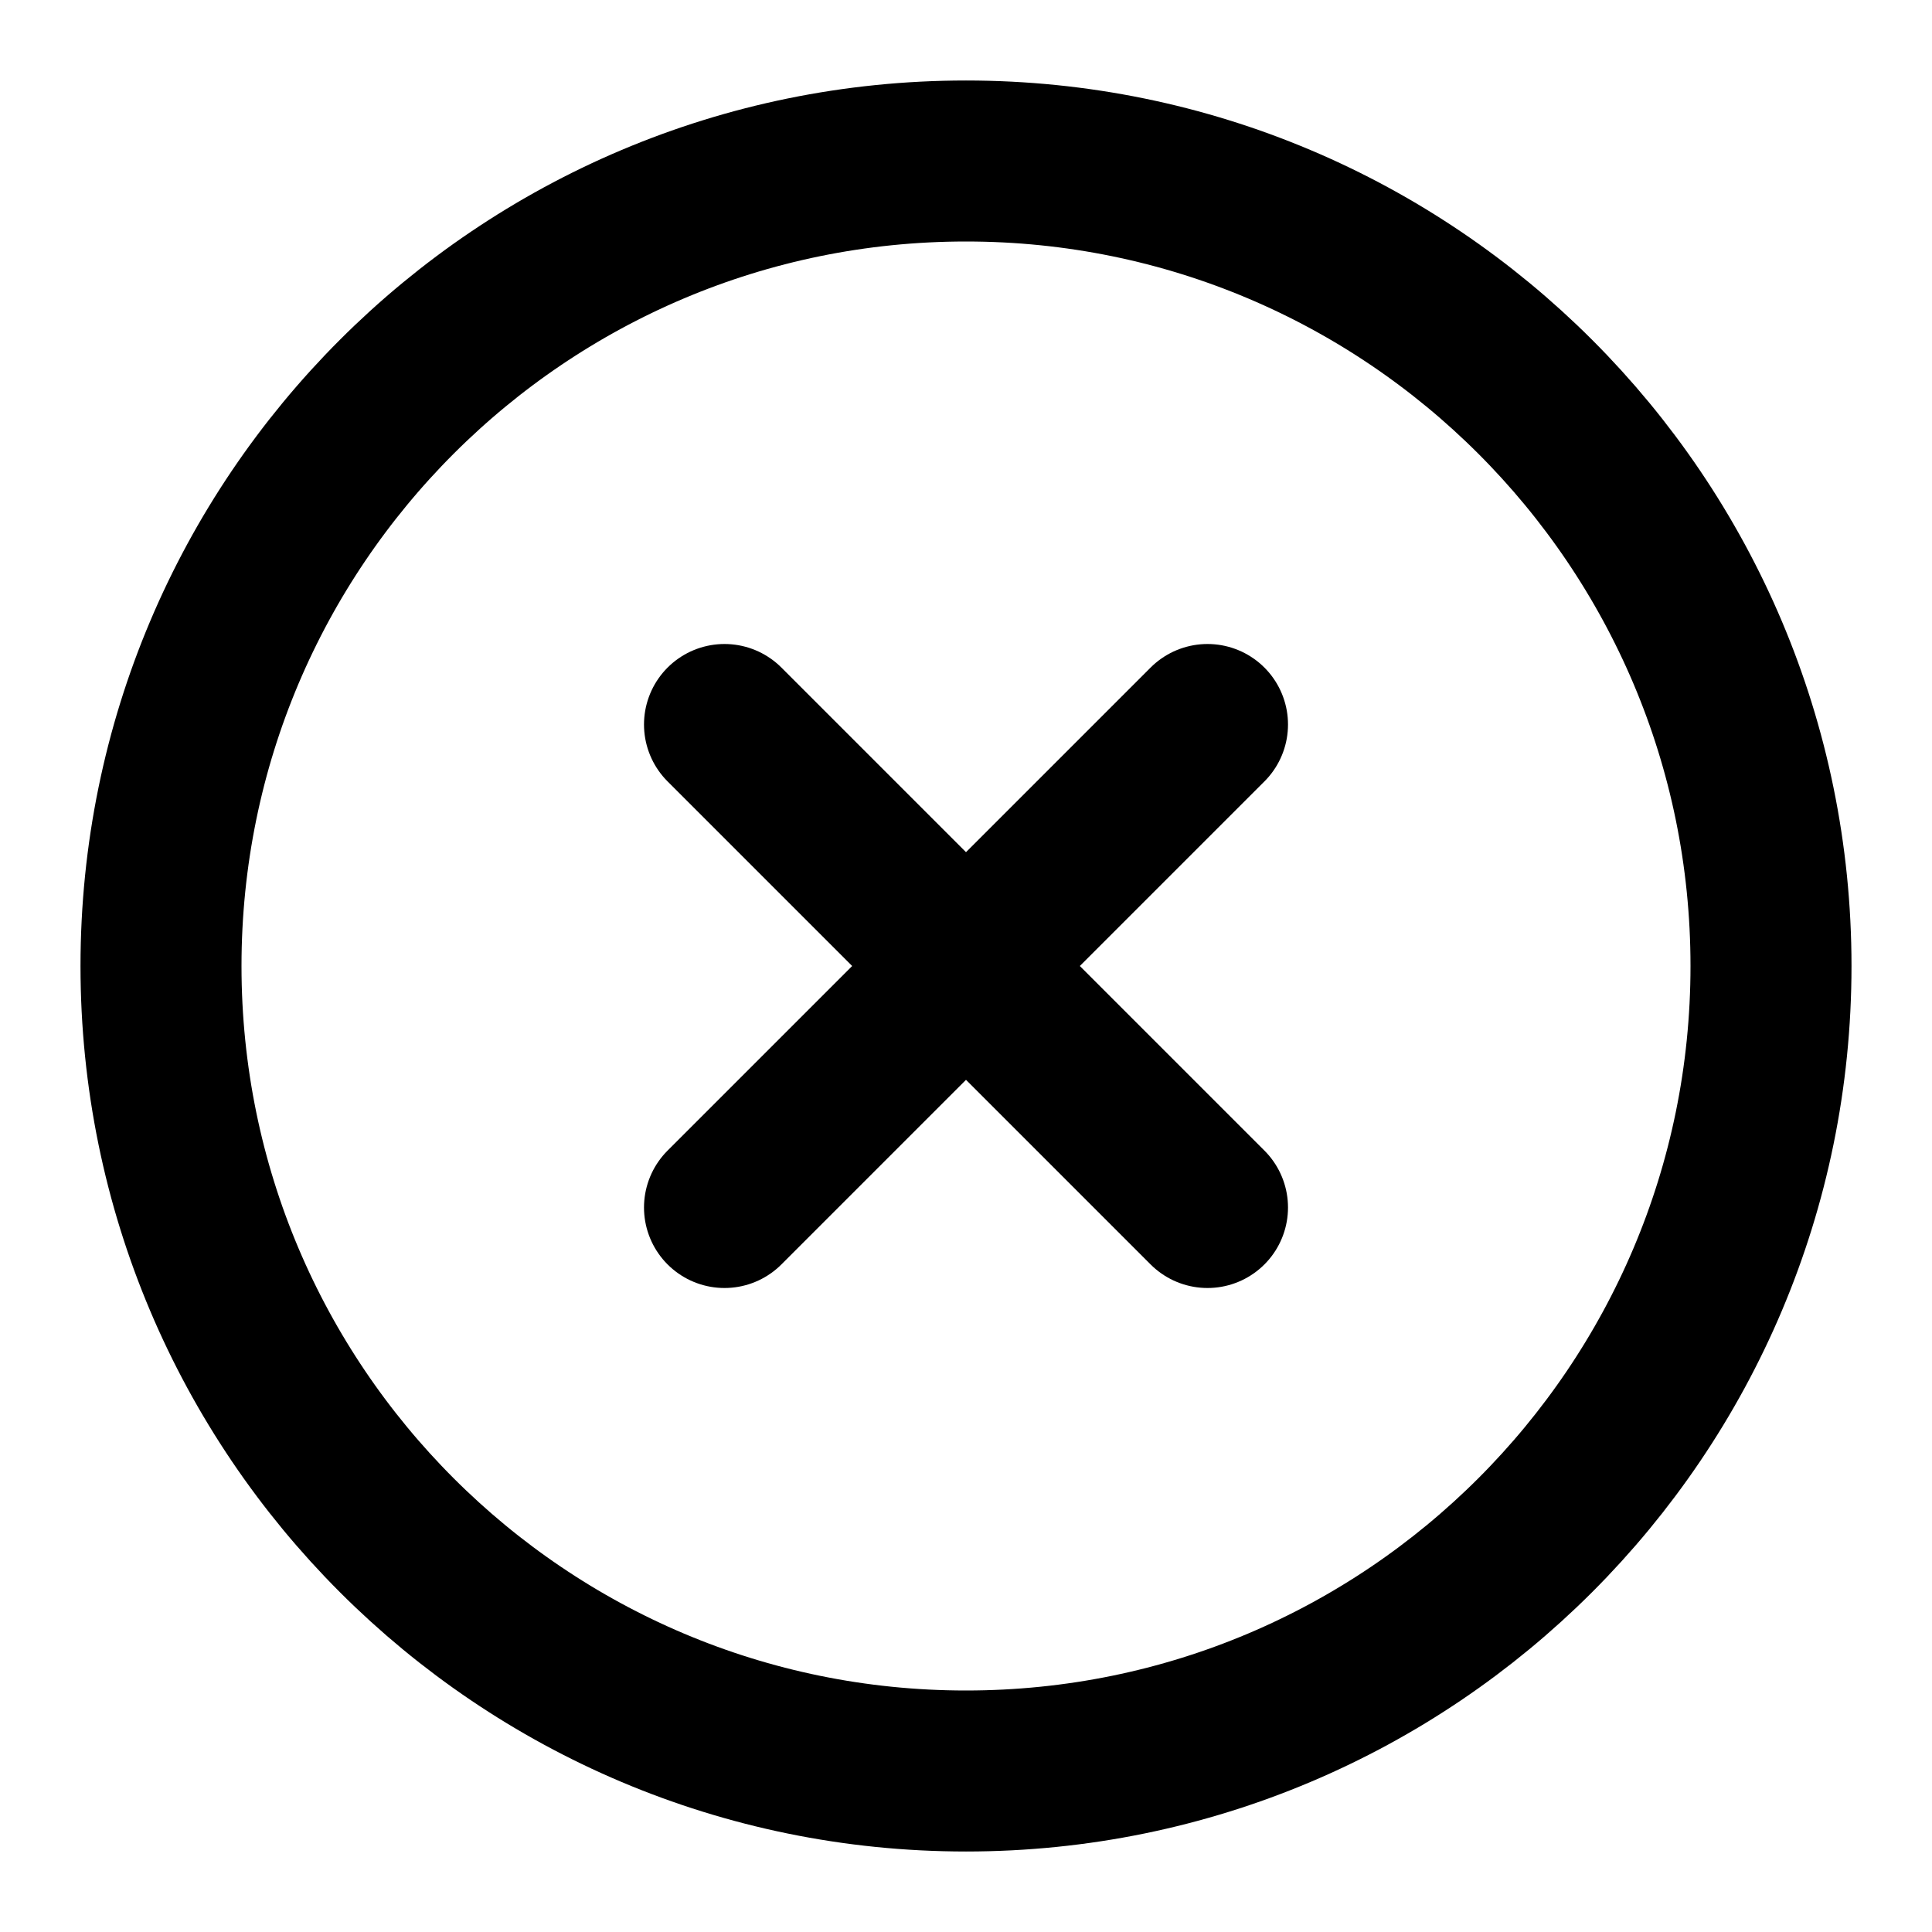
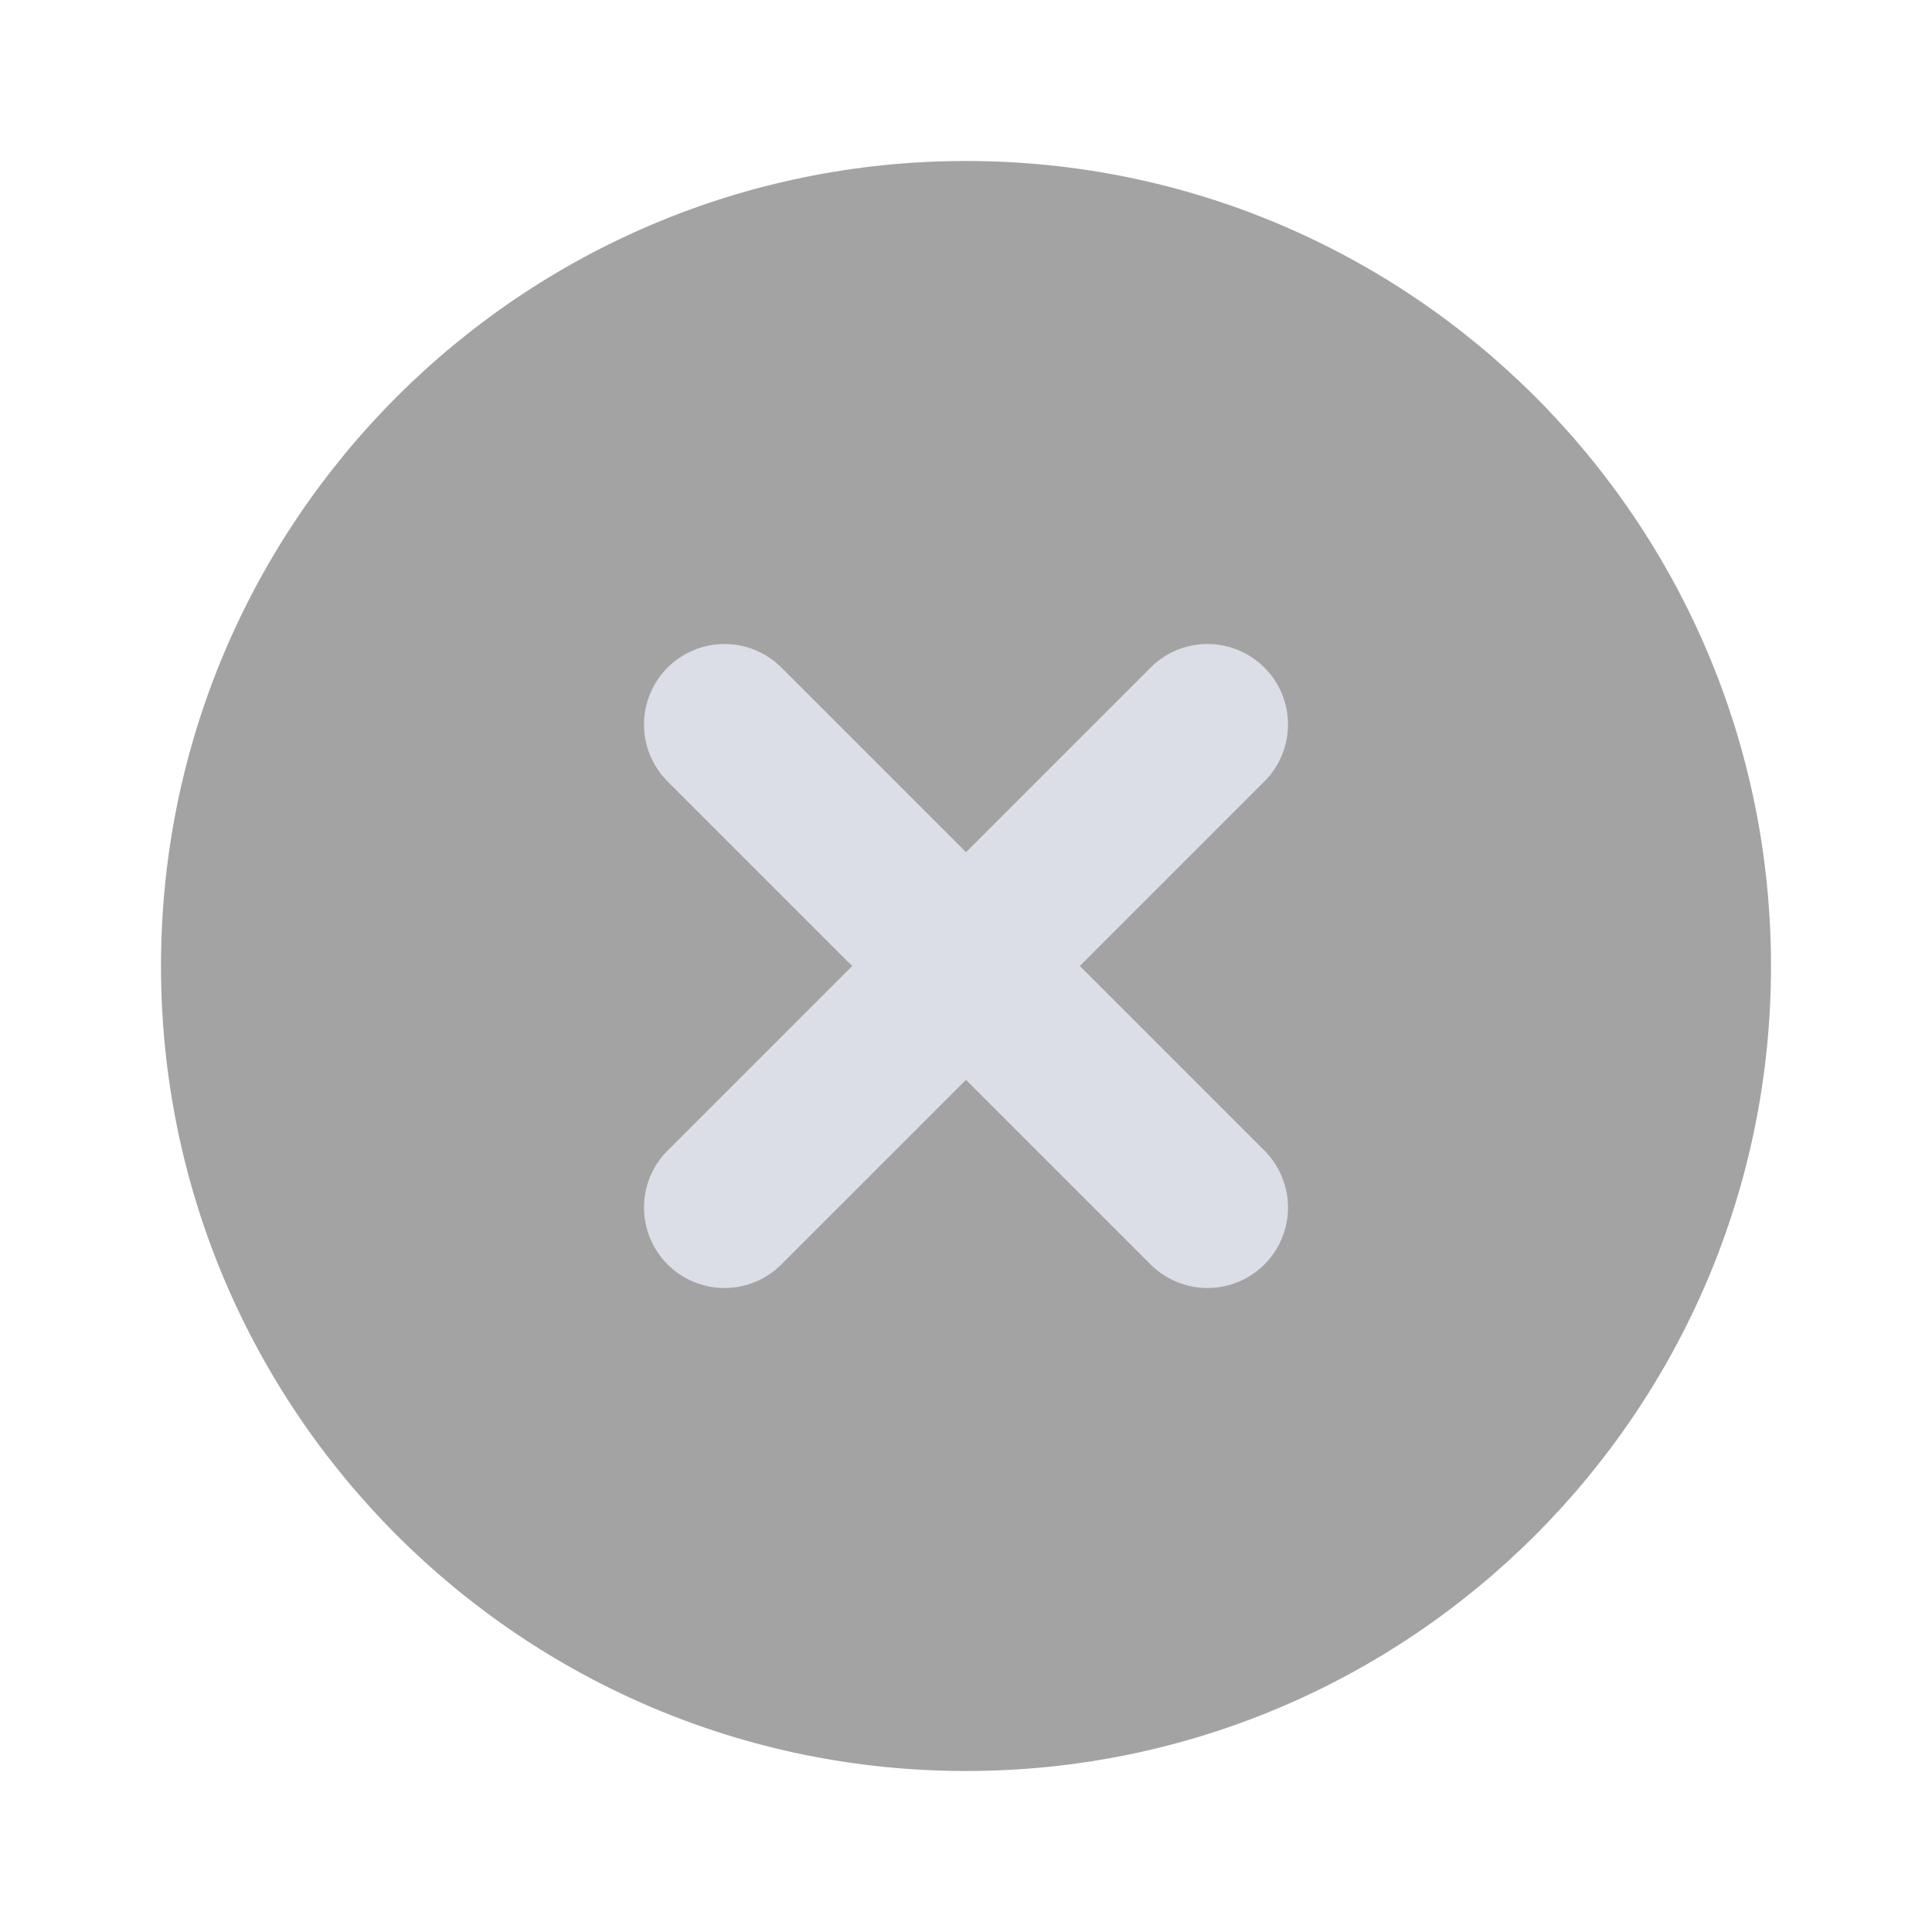
<svg xmlns="http://www.w3.org/2000/svg" width="24" height="24" viewBox="0 0 24 24" fill="none">
-   <path d="M12 22C17.523 22 22 17.523 22 12C22 6.477 17.523 2 12 2C6.477 2 2 6.477 2 12C2 17.523 6.477 22 12 22Z" stroke="black" stroke-width="2" stroke-linecap="round" stroke-linejoin="round" />
-   <path d="M15 9L9 15M9 9L15 15" stroke="black" stroke-width="2" stroke-linecap="round" stroke-linejoin="round" />
+   <path d="M12 22C17.523 22 22 17.523 22 12C22 6.477 17.523 2 12 2C6.477 2 2 6.477 2 12C2 17.523 6.477 22 12 22Z" fill="#A3A3A3" />
+   <path d="M15 9L9 15M9 9L15 15" stroke="#DBDEE6" stroke-width="2" stroke-linecap="round" stroke-linejoin="round" />
</svg>
